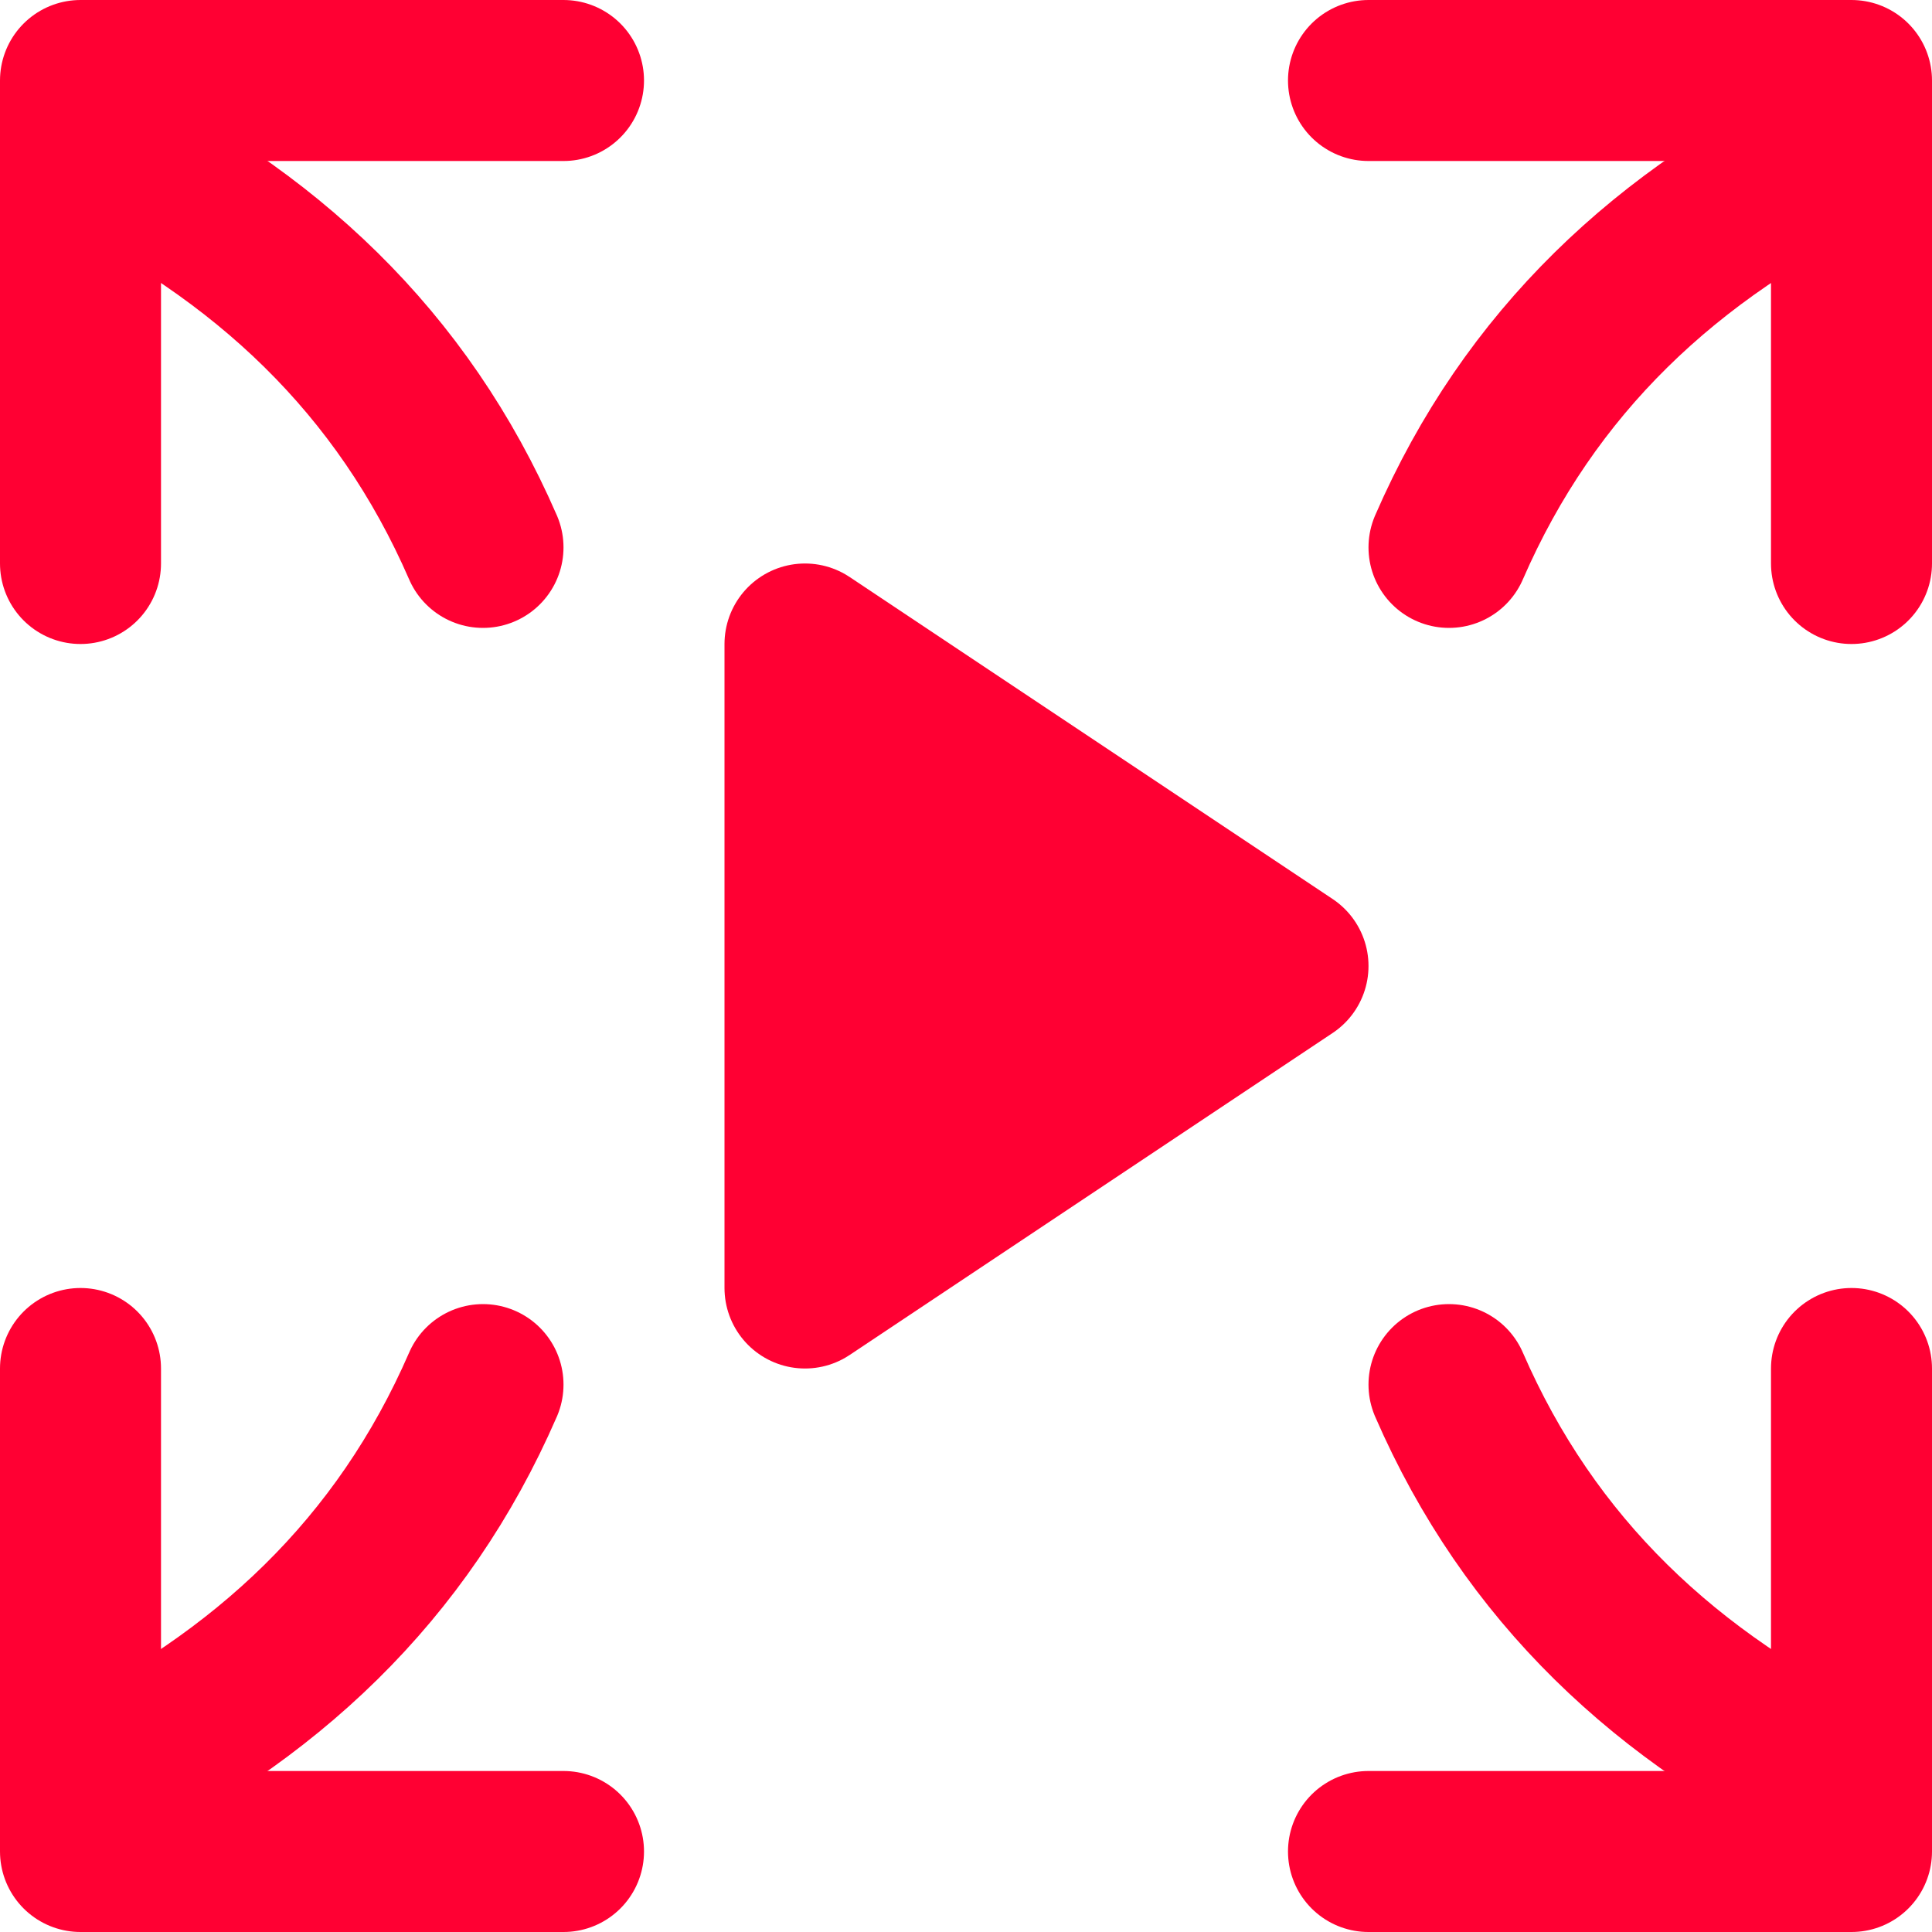
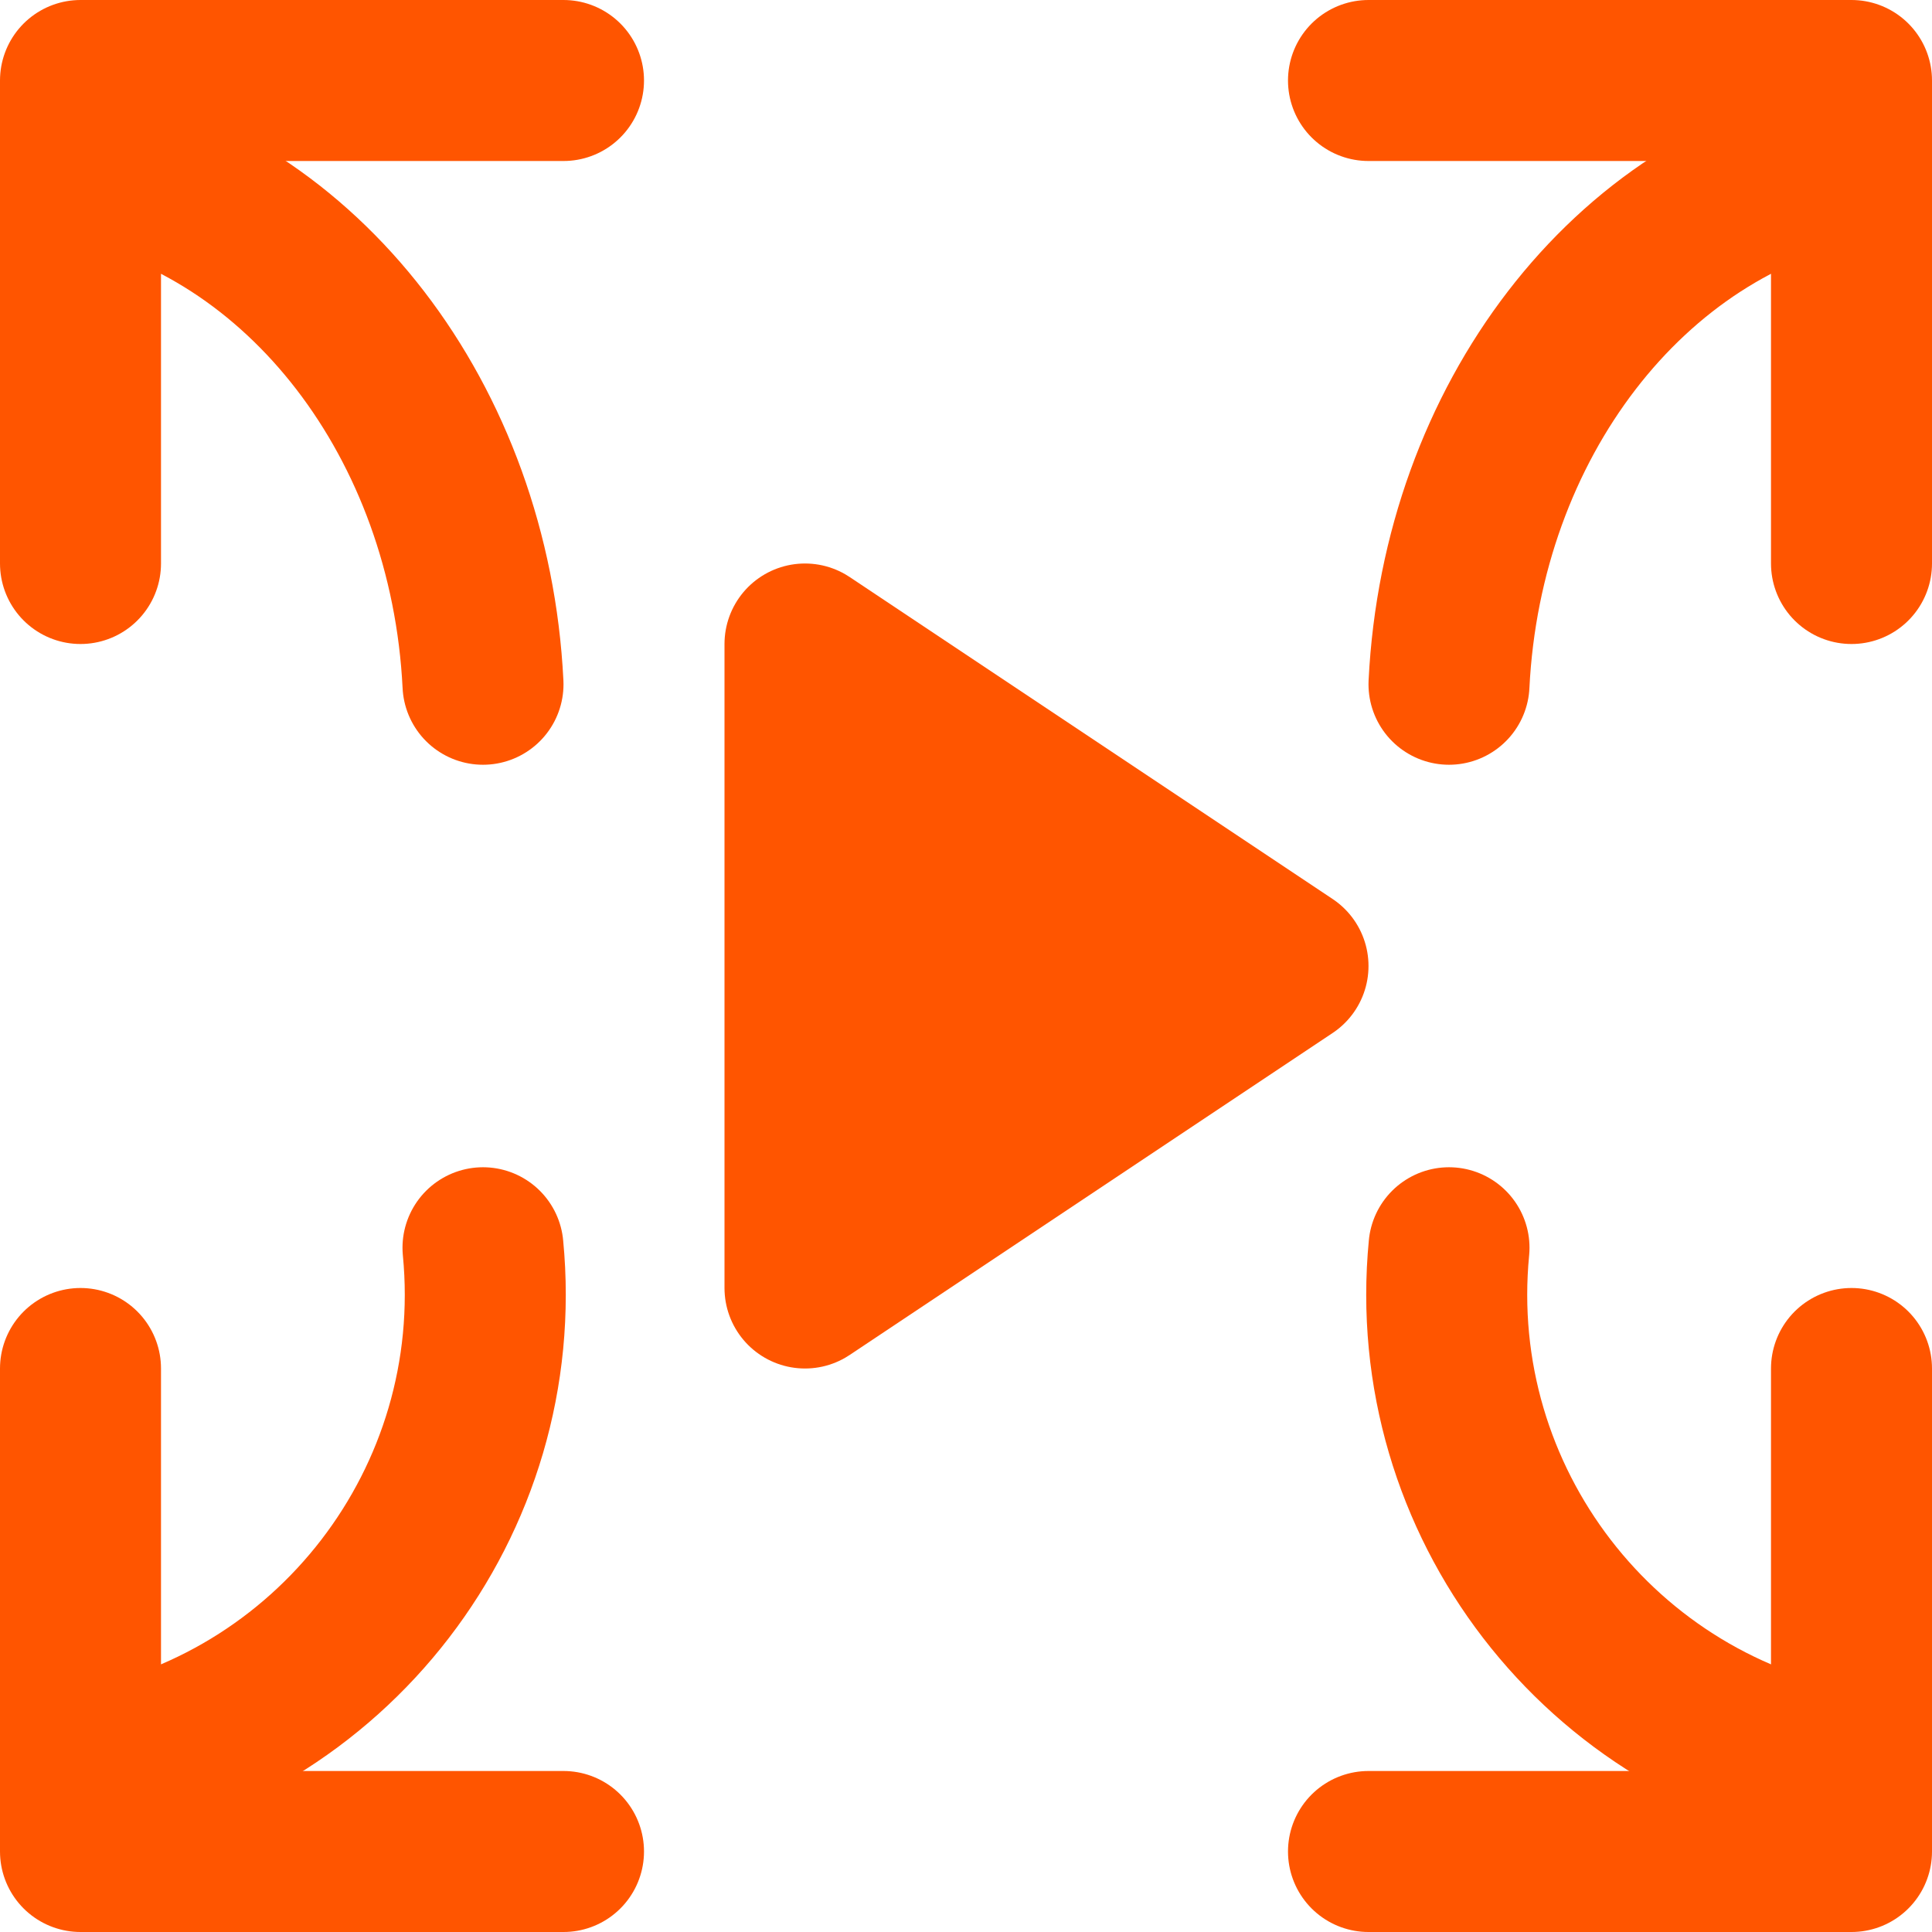
- <svg xmlns="http://www.w3.org/2000/svg" width="24" height="24" viewBox="0 0 24 24" fill="none" stroke="#ff0033" stroke-width="2" stroke-linecap="round" stroke-linejoin="round" class="icon icon-tabler icons-tabler-outline icon-tabler-arrows-maximize">
+ <svg xmlns="http://www.w3.org/2000/svg" width="24" height="24" viewBox="0 0 24 24" fill="none" stroke="#ff5500" stroke-width="2" stroke-linecap="round" stroke-linejoin="round" class="icon icon-tabler icons-tabler-outline icon-tabler-arrows-maximize">
  <path stroke="none" d="M0 0h24v24H0z" fill="none" />
  <path d="M17 1h6v6" />
-   <path d="M23 1.8c-2.3 1.1-4 2.7-5 5" />
+   <path d="M23 2a6 7 0 0 0-5 6.5" />
  <path d="M7 23h-6v-6" />
-   <path d="M1 22.2c2.3-1.1 4-2.7 5-5" />
+   <path d="M1 22a6 6 0 0 0 5-6.5" />
  <path d="M17 23h6v-6" />
-   <path d="M23 22.2c-2.3-1.1-4-2.7-5-5" />
+   <path d="M23 22a6 6 0 0 1-5-6.5" />
  <path d="M7 1h-6v6" />
-   <path d="M1 1.8c2.3 1.1 4 2.7 5 5" />
-   <path d="M10 8l6 4l-6 4z" fill="#ff0033" stroke-linejoin="round" />
+   <path d="M1 2a6 7 0 0 1 5 6.5" />
+   <path d="M10 8l6 4l-6 4z" fill="#ff5500" stroke-linejoin="round" />
</svg>
